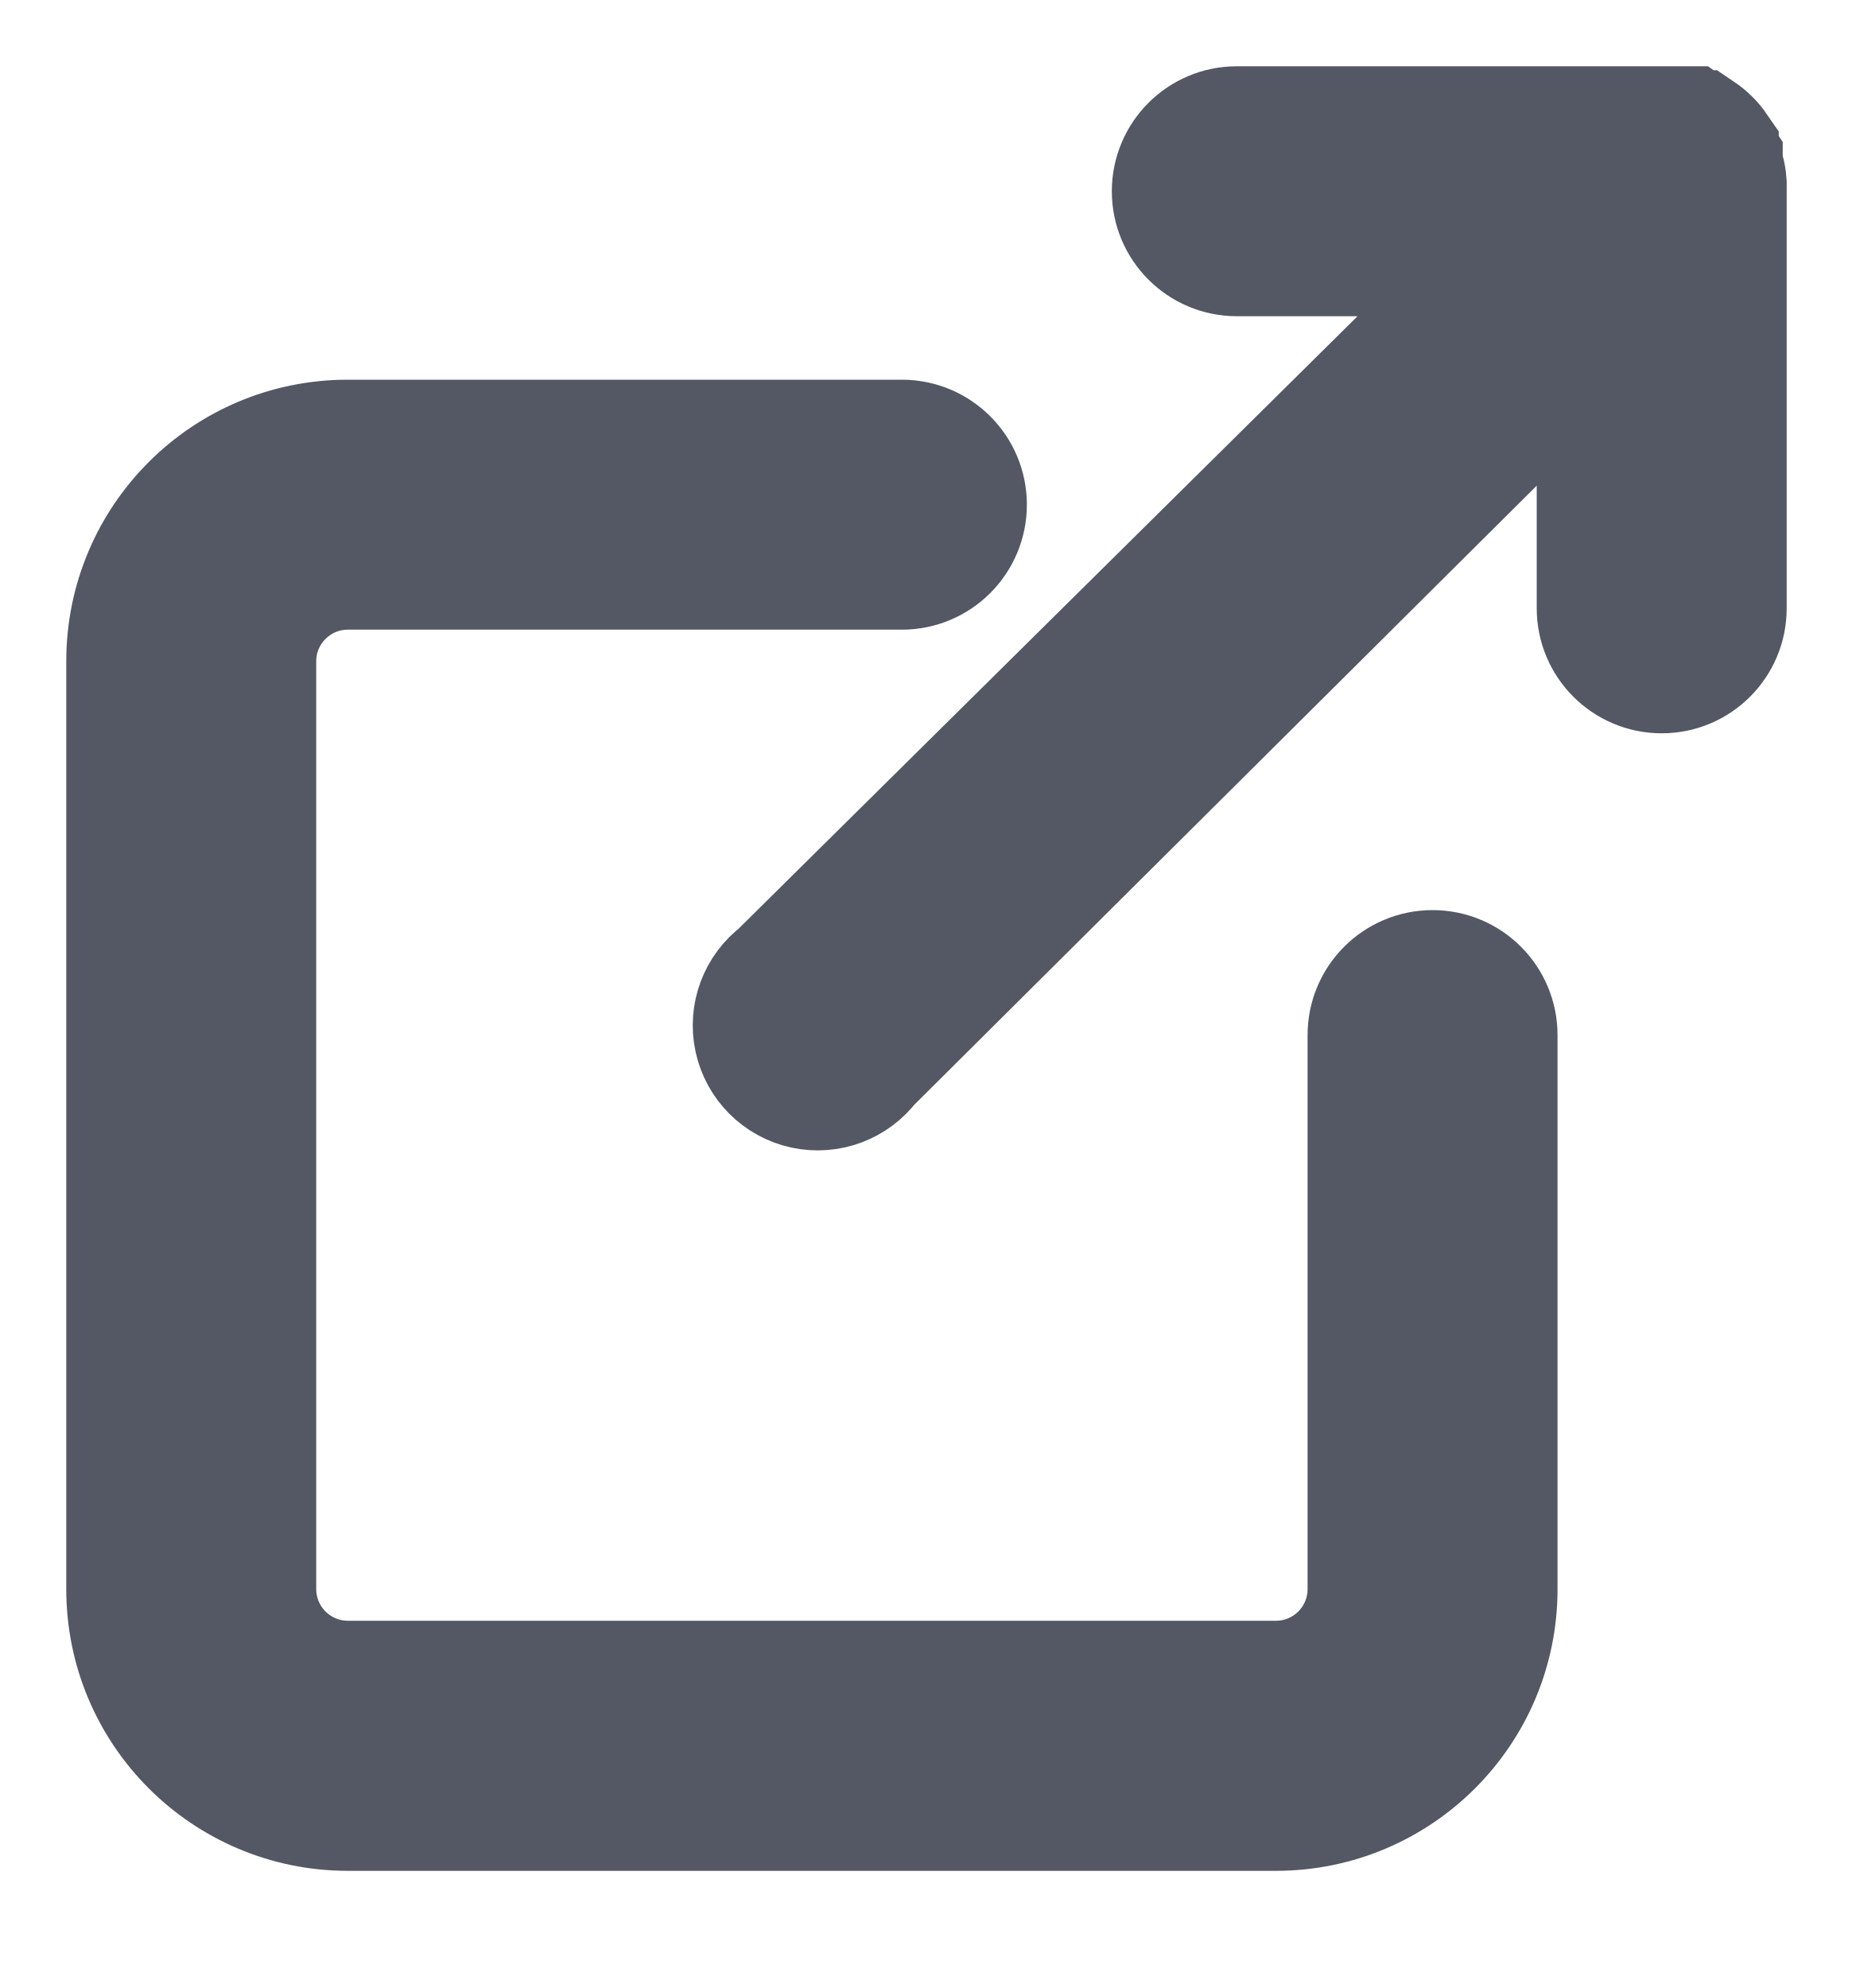
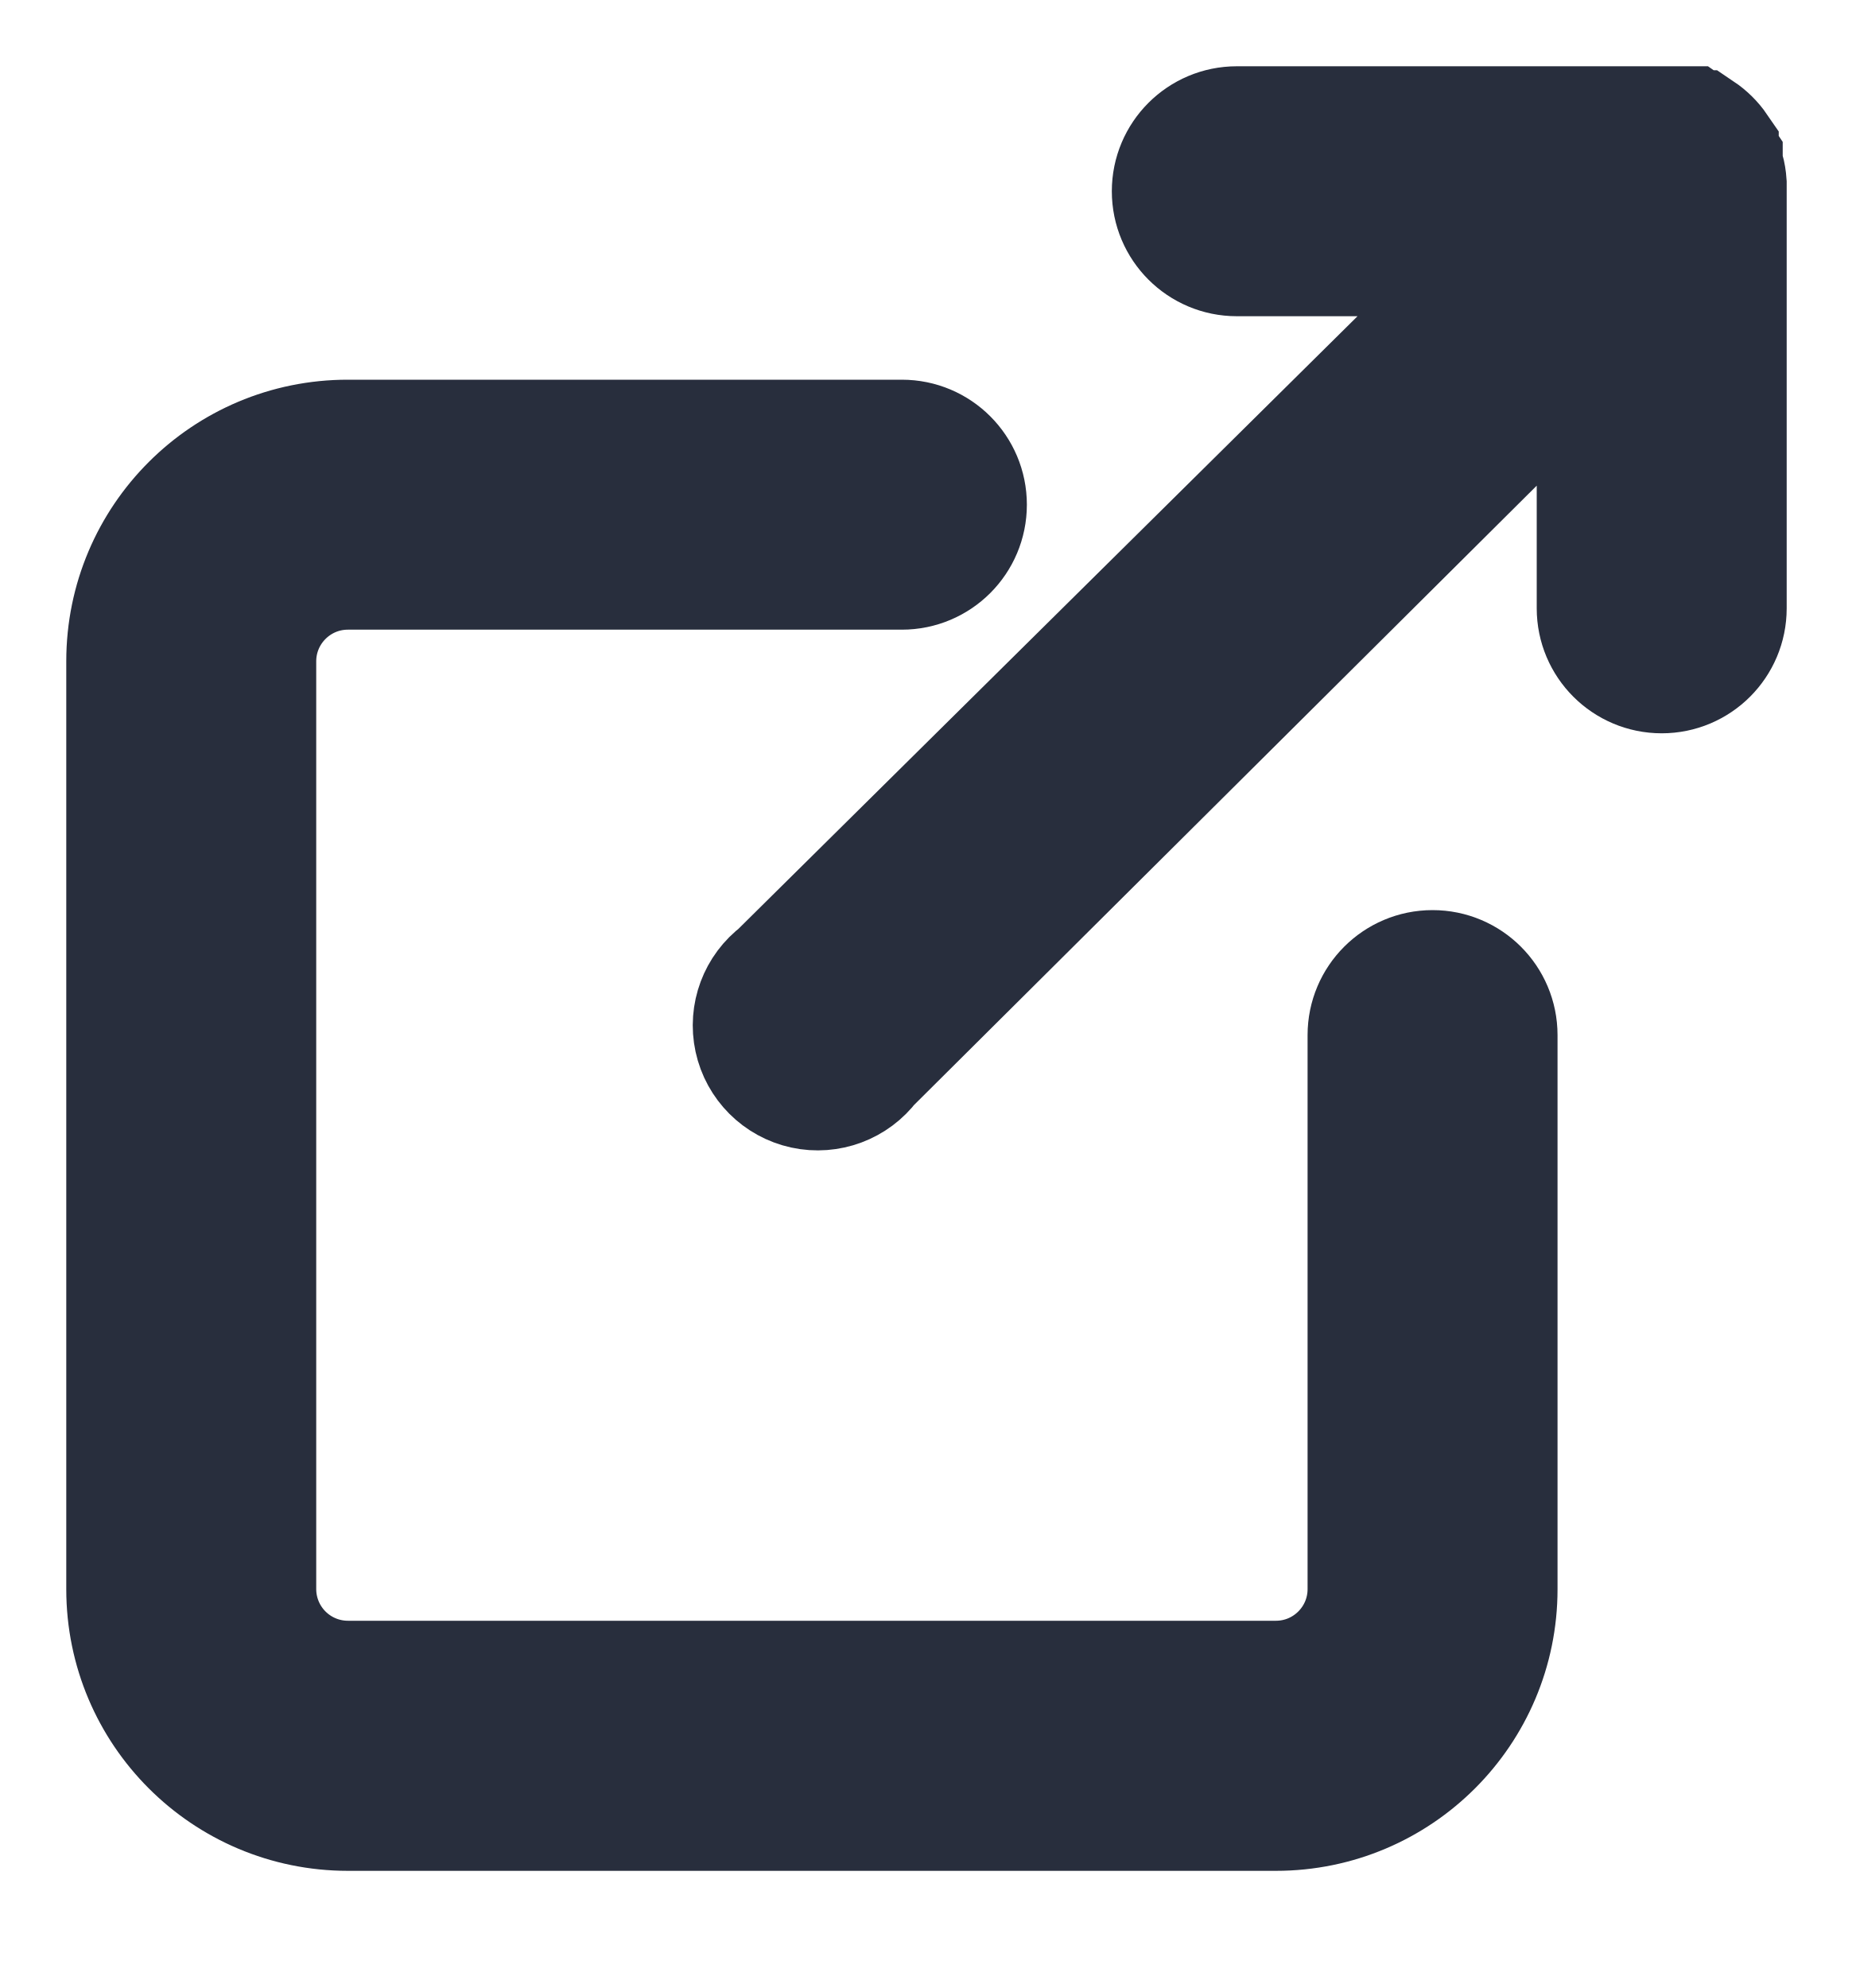
<svg xmlns="http://www.w3.org/2000/svg" width="14" height="15" viewBox="0 0 14 15">
-   <g fill="#282E3D" fill-rule="nonzero" stroke="#282E3D" opacity=".8">
+   <g fill="#282E3D" fill-rule="nonzero" stroke="#282E3D" opacity="1">
    <path d="M12.951 1.266v-.044l-.03-.045v-.03a.443.443 0 0 0-.118-.117h-.03L12.73 1H9.332a.443.443 0 1 0 0 .886h2.127L5.905 7.382a.443.443 0 1 0 .62.62l5.57-5.54V4.59a.443.443 0 0 0 .886 0V1.384a.443.443 0 0 0-.015-.089l-.015-.03z" />
    <path d="M2.625 13.616h7.002a1.625 1.625 0 0 0 1.625-1.625V7.81a.443.443 0 1 0-.886 0v4.18a.739.739 0 0 1-.739.739H2.625a.739.739 0 0 1-.739-.74V4.99c0-.408.331-.739.739-.739h4.18a.443.443 0 0 0 0-.886h-4.18C1.728 3.364 1 4.09 1 4.989v7.002a1.625 1.625 0 0 0 1.625 1.625z" />
  </g>
</svg>
